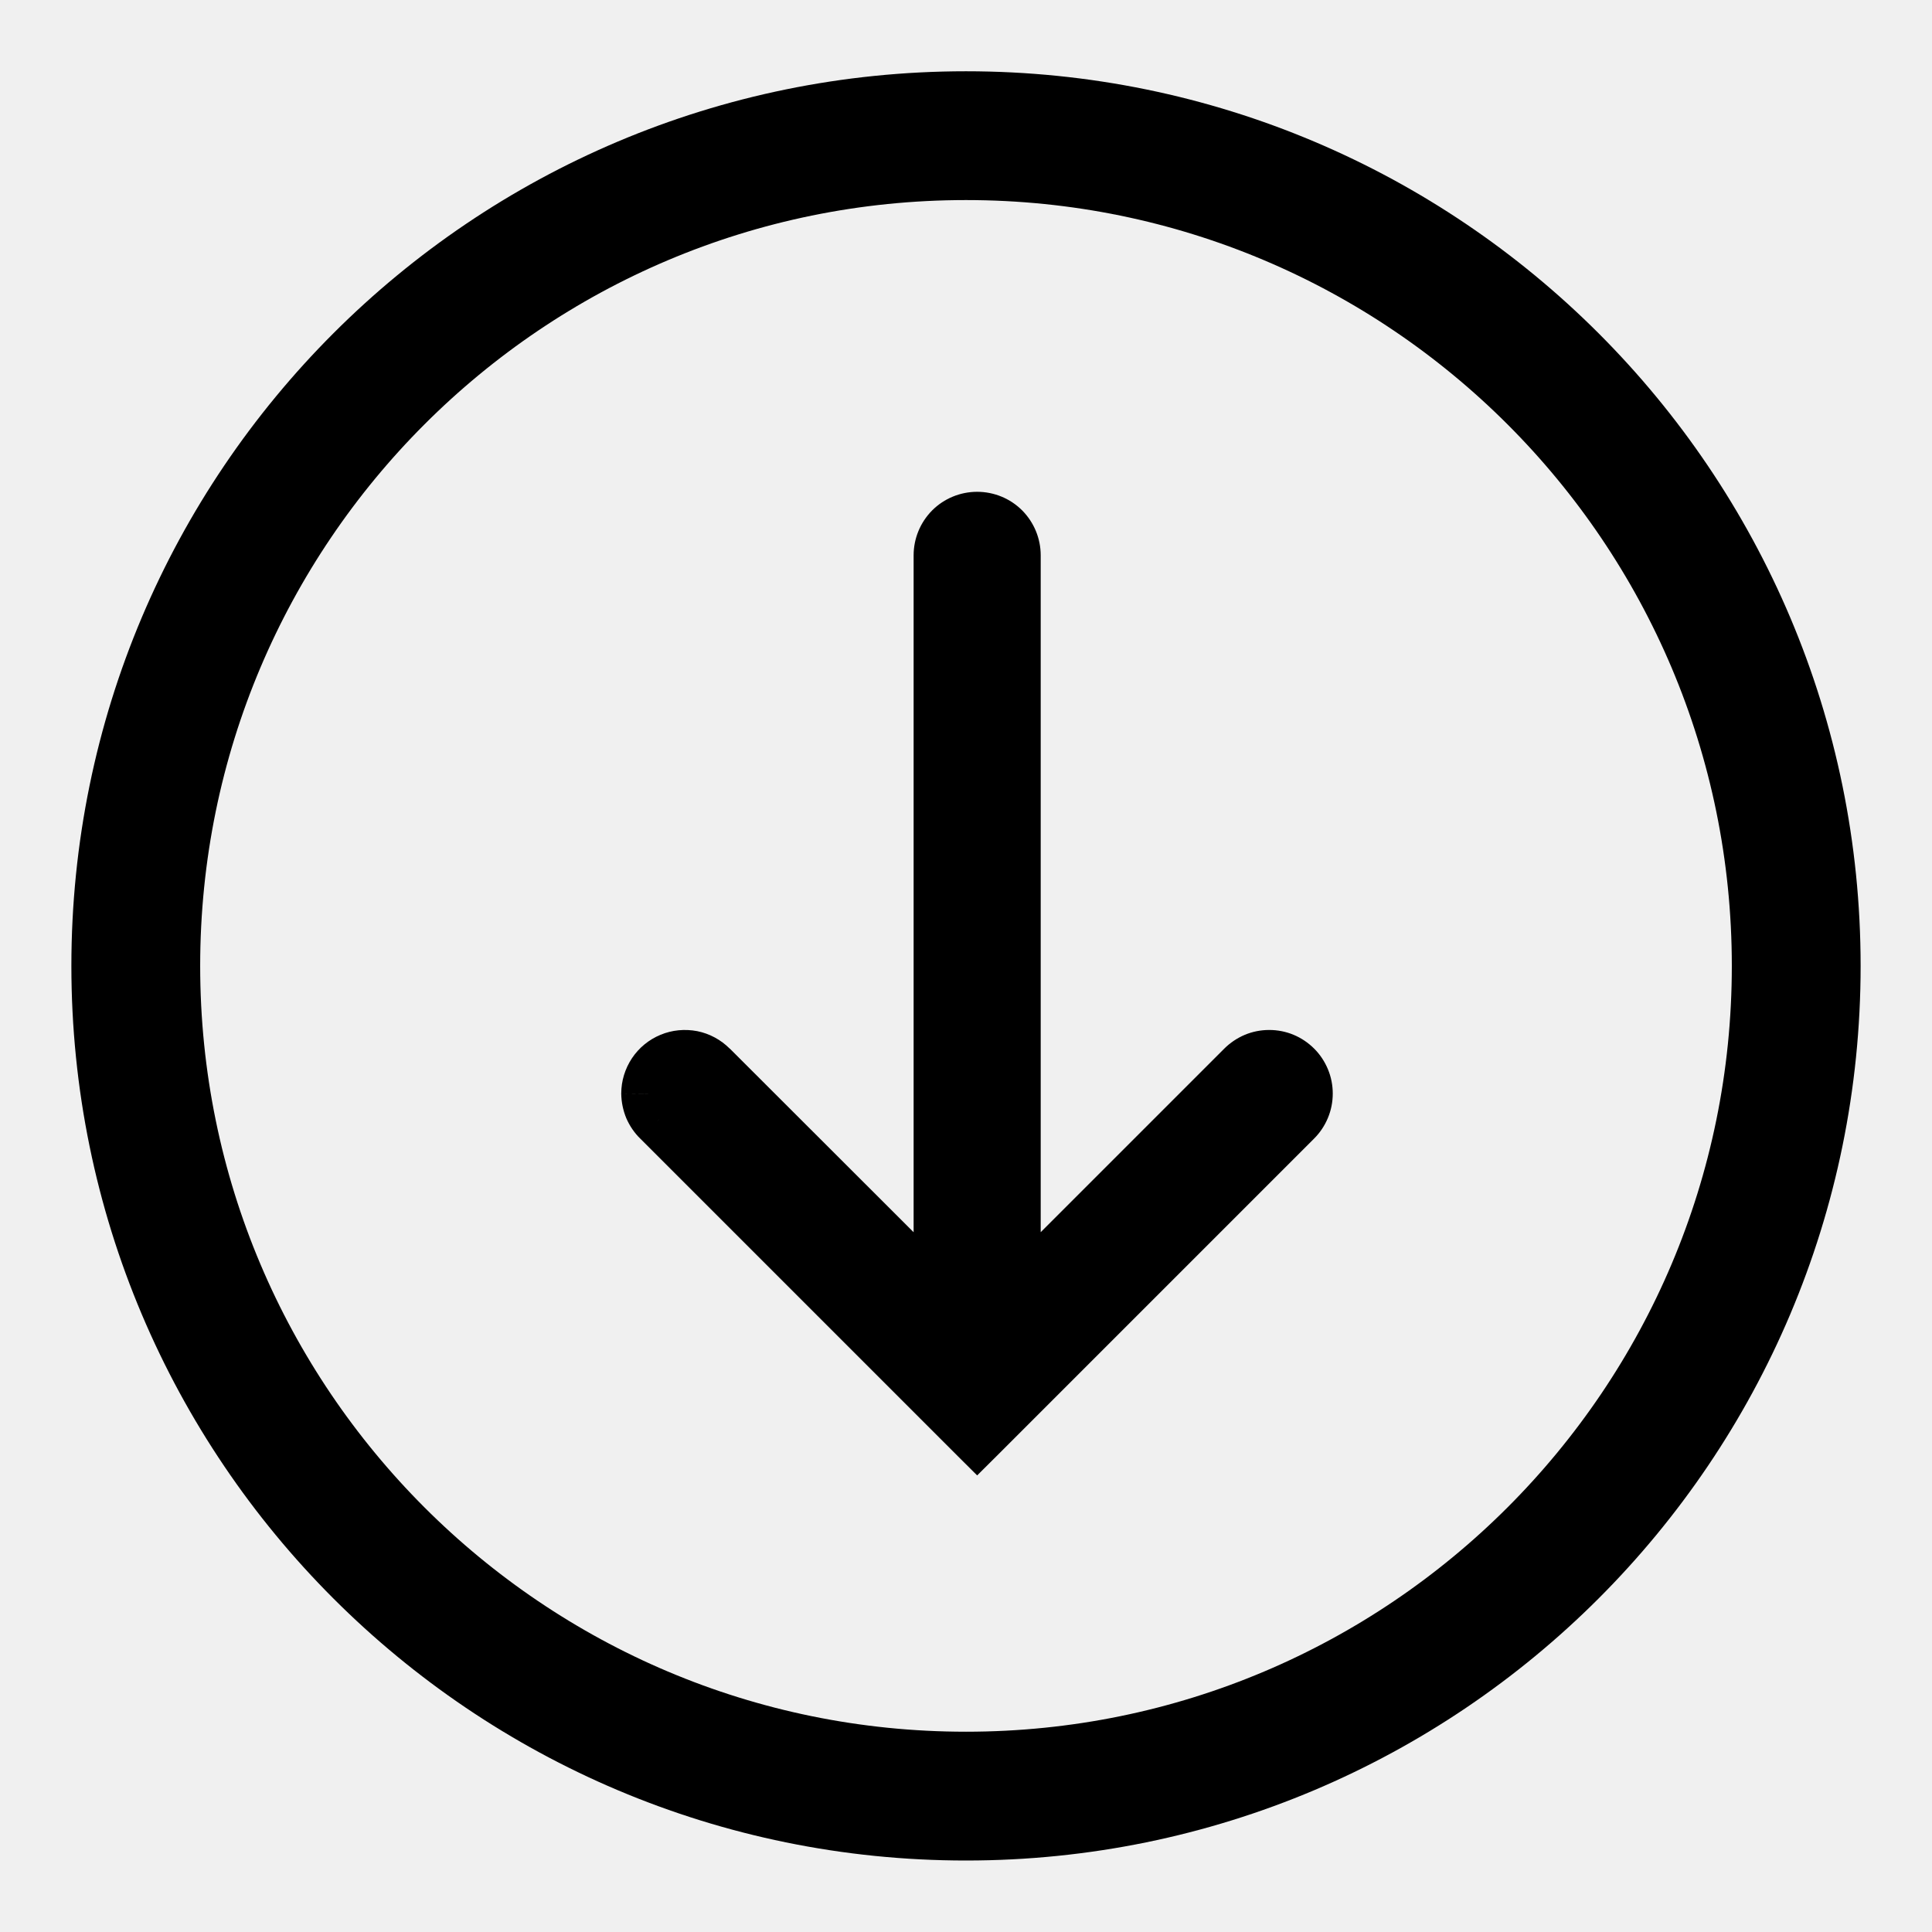
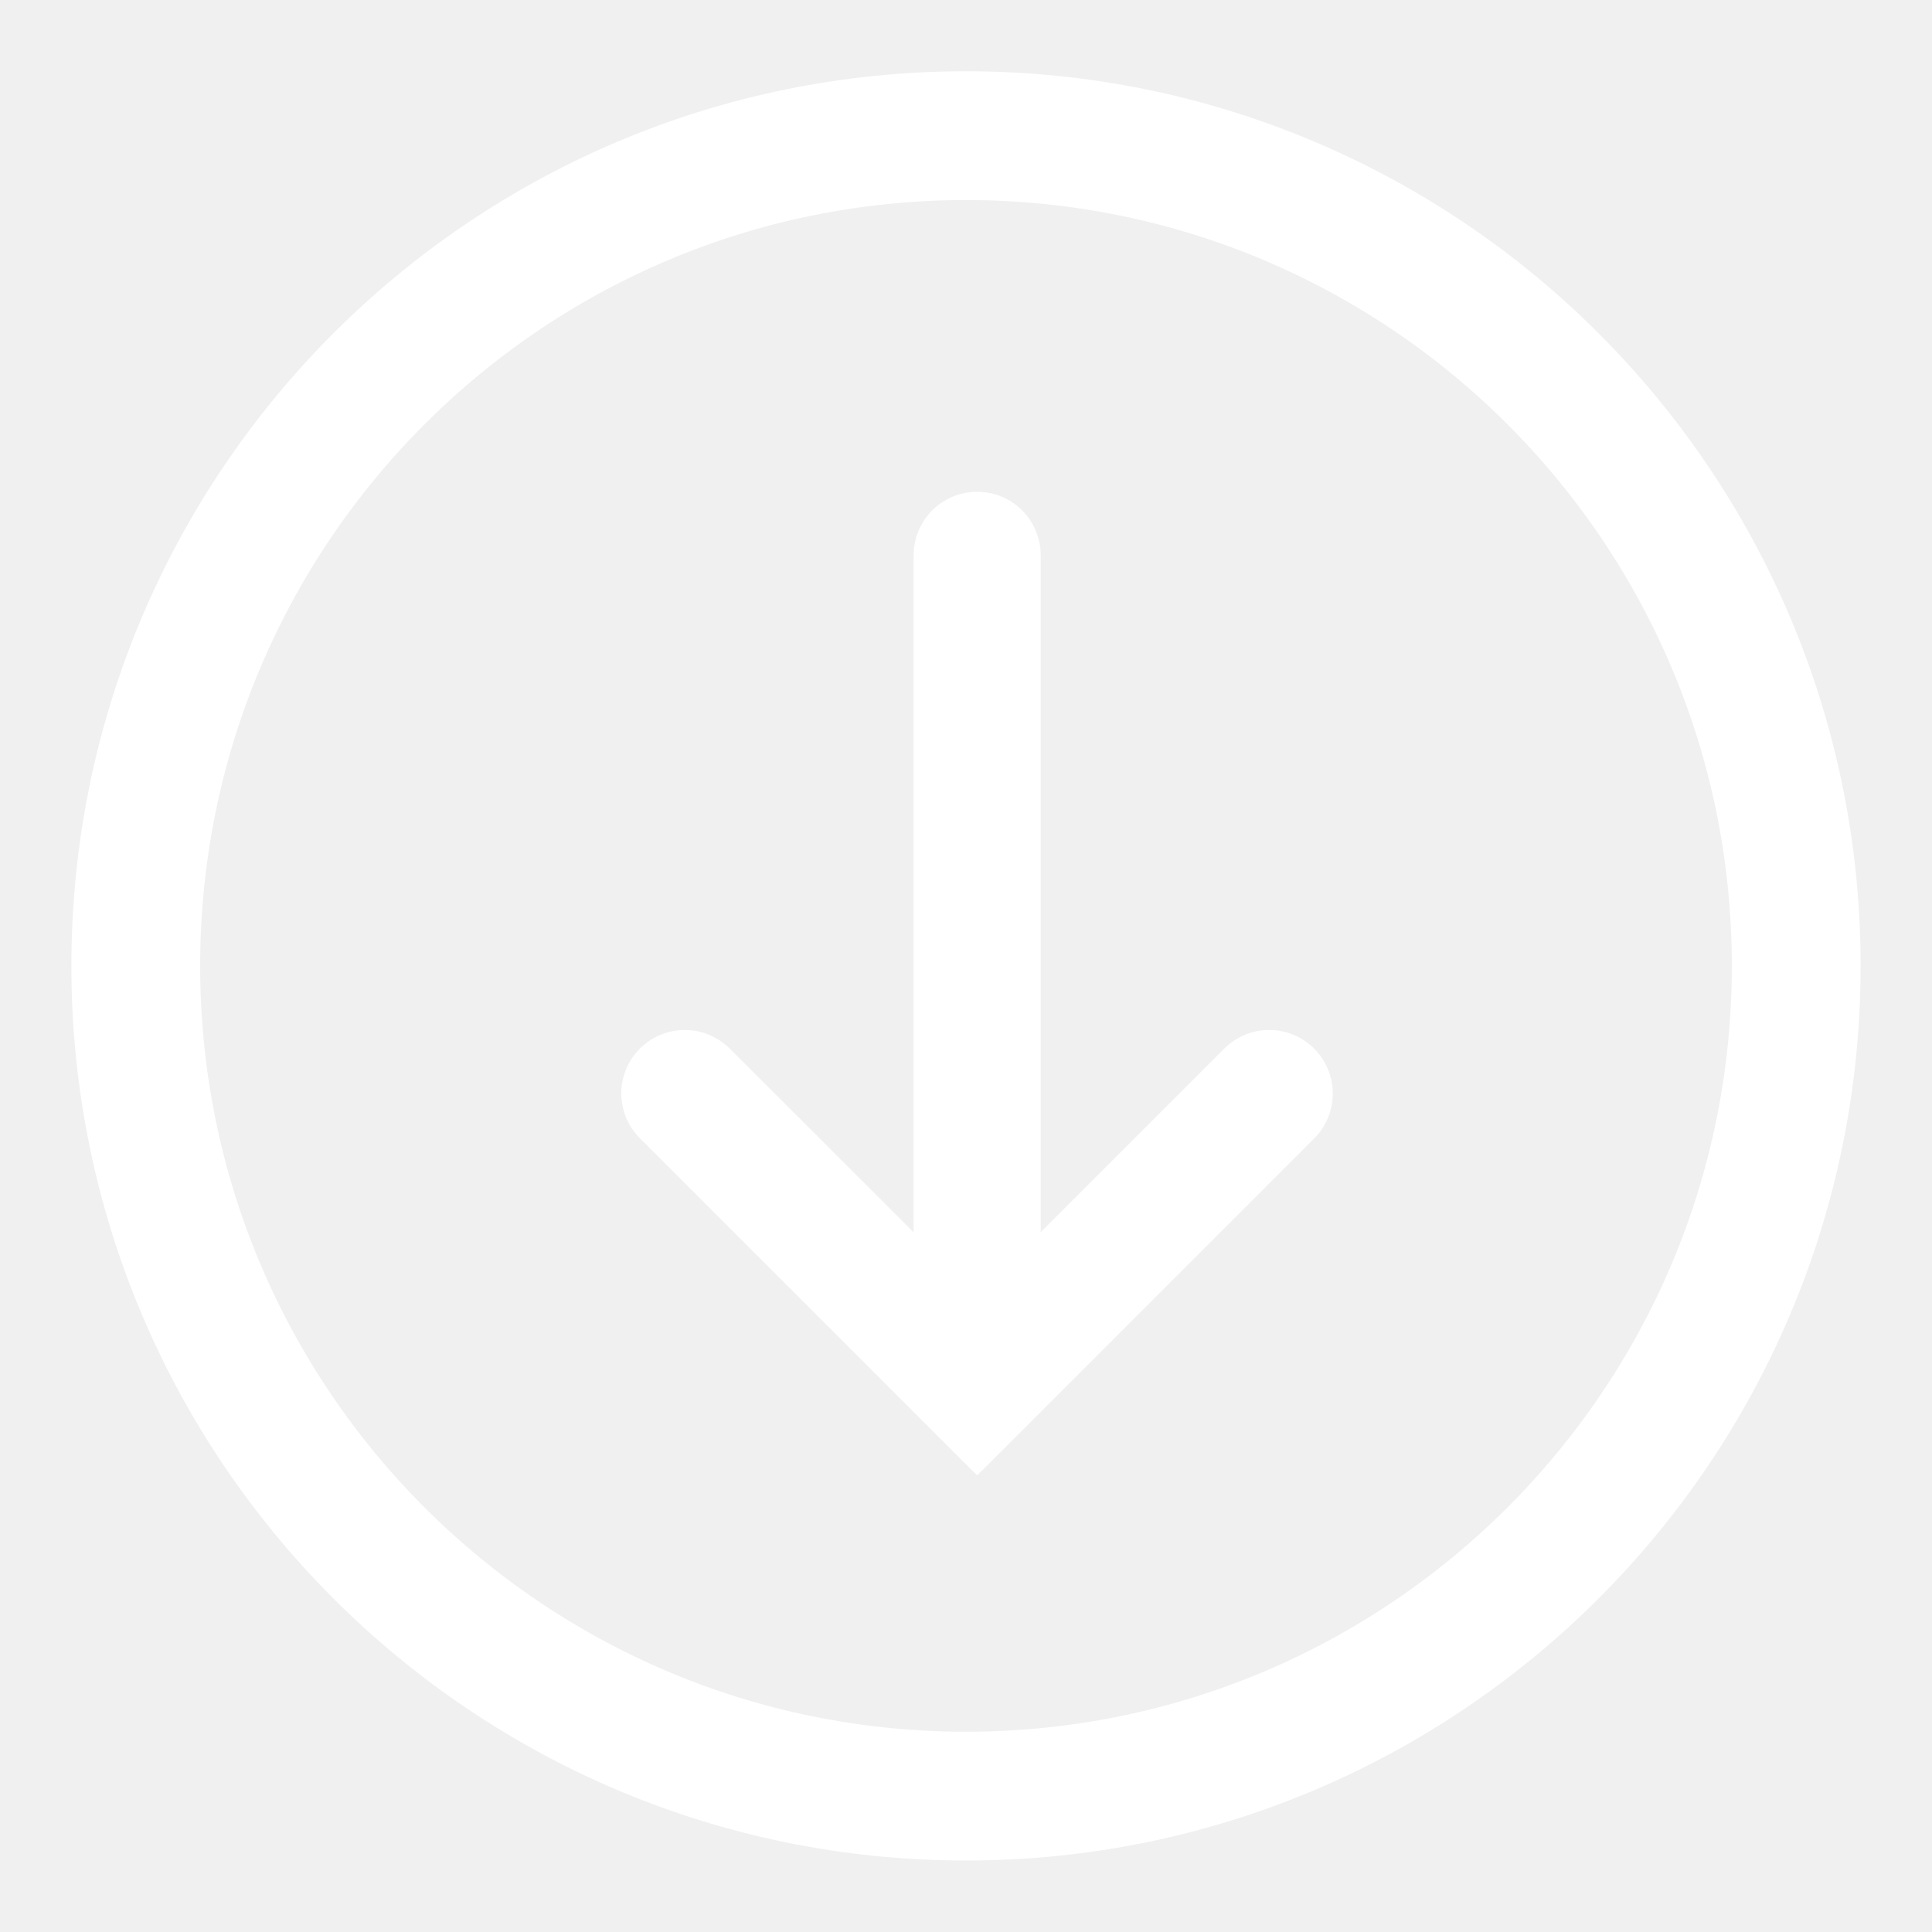
<svg xmlns="http://www.w3.org/2000/svg" class="wh-32px hover:bg-main-color cursor-pointer rounded-full" width="18" height="18" viewBox="0 0 18 18" fill="none">
-   <path fill-rule="evenodd" clip-rule="evenodd" d="M6.096 9.998C6.058 10.054 6.038 10.121 6.038 10.188C6.038 10.233 6.048 10.278 6.065 10.32C6.083 10.361 6.109 10.399 6.141 10.43L9.104 13.393L12.067 10.43C12.099 10.399 12.124 10.361 12.141 10.319C12.159 10.278 12.167 10.233 12.167 10.188C12.167 10.143 12.159 10.099 12.141 10.057C12.124 10.016 12.099 9.978 12.067 9.946C12.035 9.915 11.998 9.889 11.956 9.872C11.915 9.855 11.87 9.846 11.825 9.846C11.78 9.846 11.736 9.855 11.694 9.872C11.653 9.889 11.615 9.915 11.583 9.946L9.446 12.083L9.446 5.174C9.446 5.083 9.41 4.996 9.346 4.932C9.282 4.868 9.195 4.832 9.104 4.832C9.013 4.832 8.926 4.868 8.862 4.932C8.798 4.996 8.762 5.083 8.762 5.174L8.762 12.084L6.622 9.946C6.574 9.898 6.513 9.866 6.447 9.853C6.381 9.839 6.312 9.846 6.249 9.872C6.187 9.898 6.133 9.942 6.096 9.998Z" fill="currentColor" />
-   <path d="M6.038 10.188L5.788 10.188L5.788 10.19L6.038 10.188ZM6.096 9.998L5.888 9.859L5.888 9.859L6.096 9.998ZM6.141 10.43L6.318 10.254L6.316 10.251L6.141 10.43ZM9.104 13.393L8.927 13.57L9.104 13.746L9.281 13.57L9.104 13.393ZM12.067 10.43L12.244 10.607L12.244 10.607L12.067 10.43ZM12.141 10.319L12.372 10.415L12.372 10.415L12.141 10.319ZM12.141 10.057L12.372 9.962L12.372 9.962L12.141 10.057ZM12.067 9.946L12.244 9.77L12.244 9.77L12.067 9.946ZM11.956 9.872L11.86 10.103L11.86 10.103L11.956 9.872ZM11.694 9.872L11.79 10.103L11.79 10.103L11.694 9.872ZM11.583 9.946L11.406 9.77L11.406 9.77L11.583 9.946ZM9.446 12.083L9.196 12.083L9.196 12.687L9.623 12.26L9.446 12.083ZM9.446 5.174L9.196 5.174L9.446 5.174ZM9.346 4.932L9.523 4.755L9.523 4.755L9.346 4.932ZM8.762 12.084L8.585 12.261L9.012 12.687L9.012 12.084L8.762 12.084ZM6.622 9.946L6.445 10.123L6.446 10.123L6.622 9.946ZM6.447 9.853L6.496 9.607L6.496 9.607L6.447 9.853ZM6.249 9.872L6.345 10.103L6.345 10.103L6.249 9.872ZM6.288 10.188C6.288 10.17 6.293 10.152 6.304 10.137L5.888 9.859C5.823 9.957 5.788 10.071 5.788 10.188L6.288 10.188ZM6.295 10.222C6.291 10.211 6.288 10.199 6.288 10.187L5.788 10.19C5.789 10.268 5.805 10.345 5.835 10.418L6.295 10.222ZM6.316 10.251C6.307 10.243 6.3 10.233 6.295 10.222L5.835 10.418C5.866 10.489 5.91 10.555 5.966 10.609L6.316 10.251ZM9.281 13.216L6.318 10.254L5.964 10.607L8.927 13.57L9.281 13.216ZM11.89 10.254L8.927 13.216L9.281 13.57L12.244 10.607L11.89 10.254ZM11.91 10.224C11.906 10.235 11.899 10.245 11.89 10.254L12.244 10.607C12.299 10.552 12.342 10.487 12.372 10.415L11.91 10.224ZM11.917 10.188C11.917 10.2 11.915 10.212 11.91 10.224L12.372 10.415C12.402 10.343 12.417 10.266 12.417 10.188L11.917 10.188ZM11.91 10.153C11.915 10.164 11.917 10.176 11.917 10.188L12.417 10.188C12.417 10.111 12.402 10.034 12.372 9.962L11.91 10.153ZM11.89 10.123C11.899 10.132 11.906 10.142 11.91 10.153L12.372 9.962C12.342 9.89 12.299 9.825 12.244 9.77L11.89 10.123ZM11.86 10.103C11.872 10.108 11.882 10.114 11.89 10.123L12.244 9.77C12.189 9.715 12.124 9.671 12.052 9.641L11.86 10.103ZM11.825 10.096C11.837 10.096 11.849 10.098 11.86 10.103L12.052 9.641C11.98 9.611 11.903 9.596 11.825 9.596L11.825 10.096ZM11.79 10.103C11.801 10.098 11.813 10.096 11.825 10.096L11.825 9.596C11.747 9.596 11.67 9.611 11.598 9.641L11.79 10.103ZM11.76 10.123C11.768 10.114 11.779 10.108 11.79 10.103L11.598 9.641C11.527 9.671 11.461 9.715 11.406 9.77L11.76 10.123ZM9.623 12.26L11.76 10.123L11.406 9.77L9.27 11.906L9.623 12.26ZM9.196 5.174L9.196 12.083L9.696 12.083L9.696 5.174L9.196 5.174ZM9.169 5.109C9.187 5.126 9.196 5.15 9.196 5.174L9.696 5.174C9.696 5.017 9.634 4.867 9.523 4.755L9.169 5.109ZM9.104 5.082C9.129 5.082 9.152 5.092 9.169 5.109L9.523 4.755C9.412 4.644 9.261 4.582 9.104 4.582L9.104 5.082ZM9.039 5.109C9.056 5.092 9.08 5.082 9.104 5.082L9.104 4.582C8.947 4.582 8.796 4.644 8.685 4.755L9.039 5.109ZM9.012 5.174C9.012 5.15 9.022 5.126 9.039 5.109L8.685 4.755C8.574 4.867 8.512 5.017 8.512 5.174L9.012 5.174ZM9.012 12.084L9.012 5.174L8.512 5.174L8.512 12.084L9.012 12.084ZM6.446 10.123L8.585 12.261L8.939 11.907L6.799 9.769L6.446 10.123ZM6.398 10.098C6.416 10.101 6.433 10.11 6.445 10.123L6.799 9.77C6.716 9.687 6.611 9.63 6.496 9.607L6.398 10.098ZM6.345 10.103C6.362 10.096 6.38 10.094 6.398 10.098L6.496 9.607C6.381 9.585 6.262 9.596 6.154 9.641L6.345 10.103ZM6.304 10.137C6.314 10.122 6.328 10.11 6.345 10.103L6.154 9.641C6.045 9.686 5.953 9.762 5.888 9.859L6.304 10.137Z" fill="currentColor" />
-   <path d="M16.735 8.999C16.735 13.271 13.272 16.734 9 16.734C4.728 16.734 1.265 13.271 1.265 8.999C1.265 4.727 4.728 1.264 9 1.264C13.272 1.264 16.735 4.727 16.735 8.999Z" stroke="currentColor" stroke-width="1.2" />
+   <path fill-rule="evenodd" clip-rule="evenodd" d="M6.096 9.998C6.058 10.054 6.038 10.121 6.038 10.188C6.038 10.233 6.048 10.278 6.065 10.32C6.083 10.361 6.109 10.399 6.141 10.43L9.104 13.393L12.067 10.43C12.099 10.399 12.124 10.361 12.141 10.319C12.159 10.278 12.167 10.233 12.167 10.188C12.167 10.143 12.159 10.099 12.141 10.057C12.124 10.016 12.099 9.978 12.067 9.946C12.035 9.915 11.998 9.889 11.956 9.872C11.915 9.855 11.87 9.846 11.825 9.846C11.78 9.846 11.736 9.855 11.694 9.872C11.653 9.889 11.615 9.915 11.583 9.946L9.446 12.083L9.446 5.174C9.446 5.083 9.41 4.996 9.346 4.932C9.282 4.868 9.195 4.832 9.104 4.832C9.013 4.832 8.926 4.868 8.862 4.932C8.798 4.996 8.762 5.083 8.762 5.174L8.762 12.084L6.622 9.946C6.574 9.898 6.513 9.866 6.447 9.853C6.381 9.839 6.312 9.846 6.249 9.872C6.187 9.898 6.133 9.942 6.096 9.998Z" fill="#fff" />
+   <path d="M6.038 10.188L5.788 10.188L5.788 10.19L6.038 10.188ZM6.096 9.998L5.888 9.859L5.888 9.859L6.096 9.998ZM6.141 10.43L6.318 10.254L6.316 10.251L6.141 10.43ZM9.104 13.393L8.927 13.57L9.104 13.746L9.281 13.57L9.104 13.393ZM12.067 10.43L12.244 10.607L12.244 10.607L12.067 10.43ZM12.141 10.319L12.372 10.415L12.372 10.415L12.141 10.319ZM12.141 10.057L12.372 9.962L12.372 9.962L12.141 10.057ZM12.067 9.946L12.244 9.77L12.244 9.77L12.067 9.946ZM11.956 9.872L11.86 10.103L11.86 10.103L11.956 9.872ZM11.694 9.872L11.79 10.103L11.79 10.103L11.694 9.872ZM11.583 9.946L11.406 9.77L11.406 9.77L11.583 9.946ZM9.446 12.083L9.196 12.083L9.196 12.687L9.623 12.26L9.446 12.083ZM9.446 5.174L9.196 5.174L9.446 5.174ZM9.346 4.932L9.523 4.755L9.523 4.755L9.346 4.932ZM8.762 12.084L8.585 12.261L9.012 12.687L9.012 12.084L8.762 12.084ZM6.622 9.946L6.445 10.123L6.446 10.123L6.622 9.946ZM6.447 9.853L6.496 9.607L6.496 9.607L6.447 9.853ZM6.249 9.872L6.345 10.103L6.345 10.103L6.249 9.872ZM6.288 10.188C6.288 10.17 6.293 10.152 6.304 10.137L5.888 9.859C5.823 9.957 5.788 10.071 5.788 10.188L6.288 10.188ZM6.295 10.222C6.291 10.211 6.288 10.199 6.288 10.187L5.788 10.19C5.789 10.268 5.805 10.345 5.835 10.418L6.295 10.222ZM6.316 10.251C6.307 10.243 6.3 10.233 6.295 10.222L5.835 10.418C5.866 10.489 5.91 10.555 5.966 10.609L6.316 10.251ZM9.281 13.216L6.318 10.254L5.964 10.607L8.927 13.57L9.281 13.216ZM11.89 10.254L8.927 13.216L9.281 13.57L12.244 10.607L11.89 10.254ZM11.91 10.224C11.906 10.235 11.899 10.245 11.89 10.254L12.244 10.607C12.299 10.552 12.342 10.487 12.372 10.415L11.91 10.224ZM11.917 10.188C11.917 10.2 11.915 10.212 11.91 10.224L12.372 10.415C12.402 10.343 12.417 10.266 12.417 10.188L11.917 10.188ZM11.91 10.153C11.915 10.164 11.917 10.176 11.917 10.188L12.417 10.188C12.417 10.111 12.402 10.034 12.372 9.962L11.91 10.153ZM11.89 10.123C11.899 10.132 11.906 10.142 11.91 10.153L12.372 9.962C12.342 9.89 12.299 9.825 12.244 9.77L11.89 10.123ZM11.86 10.103C11.872 10.108 11.882 10.114 11.89 10.123L12.244 9.77C12.189 9.715 12.124 9.671 12.052 9.641L11.86 10.103ZM11.825 10.096C11.837 10.096 11.849 10.098 11.86 10.103L12.052 9.641C11.98 9.611 11.903 9.596 11.825 9.596L11.825 10.096ZM11.79 10.103C11.801 10.098 11.813 10.096 11.825 10.096L11.825 9.596C11.747 9.596 11.67 9.611 11.598 9.641L11.79 10.103ZM11.76 10.123C11.768 10.114 11.779 10.108 11.79 10.103L11.598 9.641C11.527 9.671 11.461 9.715 11.406 9.77L11.76 10.123ZM9.623 12.26L11.76 10.123L11.406 9.77L9.27 11.906L9.623 12.26ZM9.196 5.174L9.196 12.083L9.696 12.083L9.696 5.174L9.196 5.174ZM9.169 5.109C9.187 5.126 9.196 5.15 9.196 5.174L9.696 5.174C9.696 5.017 9.634 4.867 9.523 4.755L9.169 5.109ZM9.104 5.082C9.129 5.082 9.152 5.092 9.169 5.109L9.523 4.755C9.412 4.644 9.261 4.582 9.104 4.582L9.104 5.082ZM9.039 5.109C9.056 5.092 9.08 5.082 9.104 5.082L9.104 4.582C8.947 4.582 8.796 4.644 8.685 4.755L9.039 5.109ZM9.012 5.174C9.012 5.15 9.022 5.126 9.039 5.109L8.685 4.755C8.574 4.867 8.512 5.017 8.512 5.174L9.012 5.174ZM9.012 12.084L9.012 5.174L8.512 5.174L8.512 12.084L9.012 12.084ZM6.446 10.123L8.585 12.261L8.939 11.907L6.799 9.769L6.446 10.123ZM6.398 10.098C6.416 10.101 6.433 10.11 6.445 10.123L6.799 9.77C6.716 9.687 6.611 9.63 6.496 9.607L6.398 10.098ZM6.345 10.103C6.362 10.096 6.38 10.094 6.398 10.098L6.496 9.607C6.381 9.585 6.262 9.596 6.154 9.641L6.345 10.103ZM6.304 10.137C6.314 10.122 6.328 10.11 6.345 10.103L6.154 9.641C6.045 9.686 5.953 9.762 5.888 9.859L6.304 10.137Z" fill="#fff" />
+   <path d="M16.735 8.999C16.735 13.271 13.272 16.734 9 16.734C4.728 16.734 1.265 13.271 1.265 8.999C1.265 4.727 4.728 1.264 9 1.264C13.272 1.264 16.735 4.727 16.735 8.999Z" stroke="#fff" stroke-width="1.2" />
</svg>
